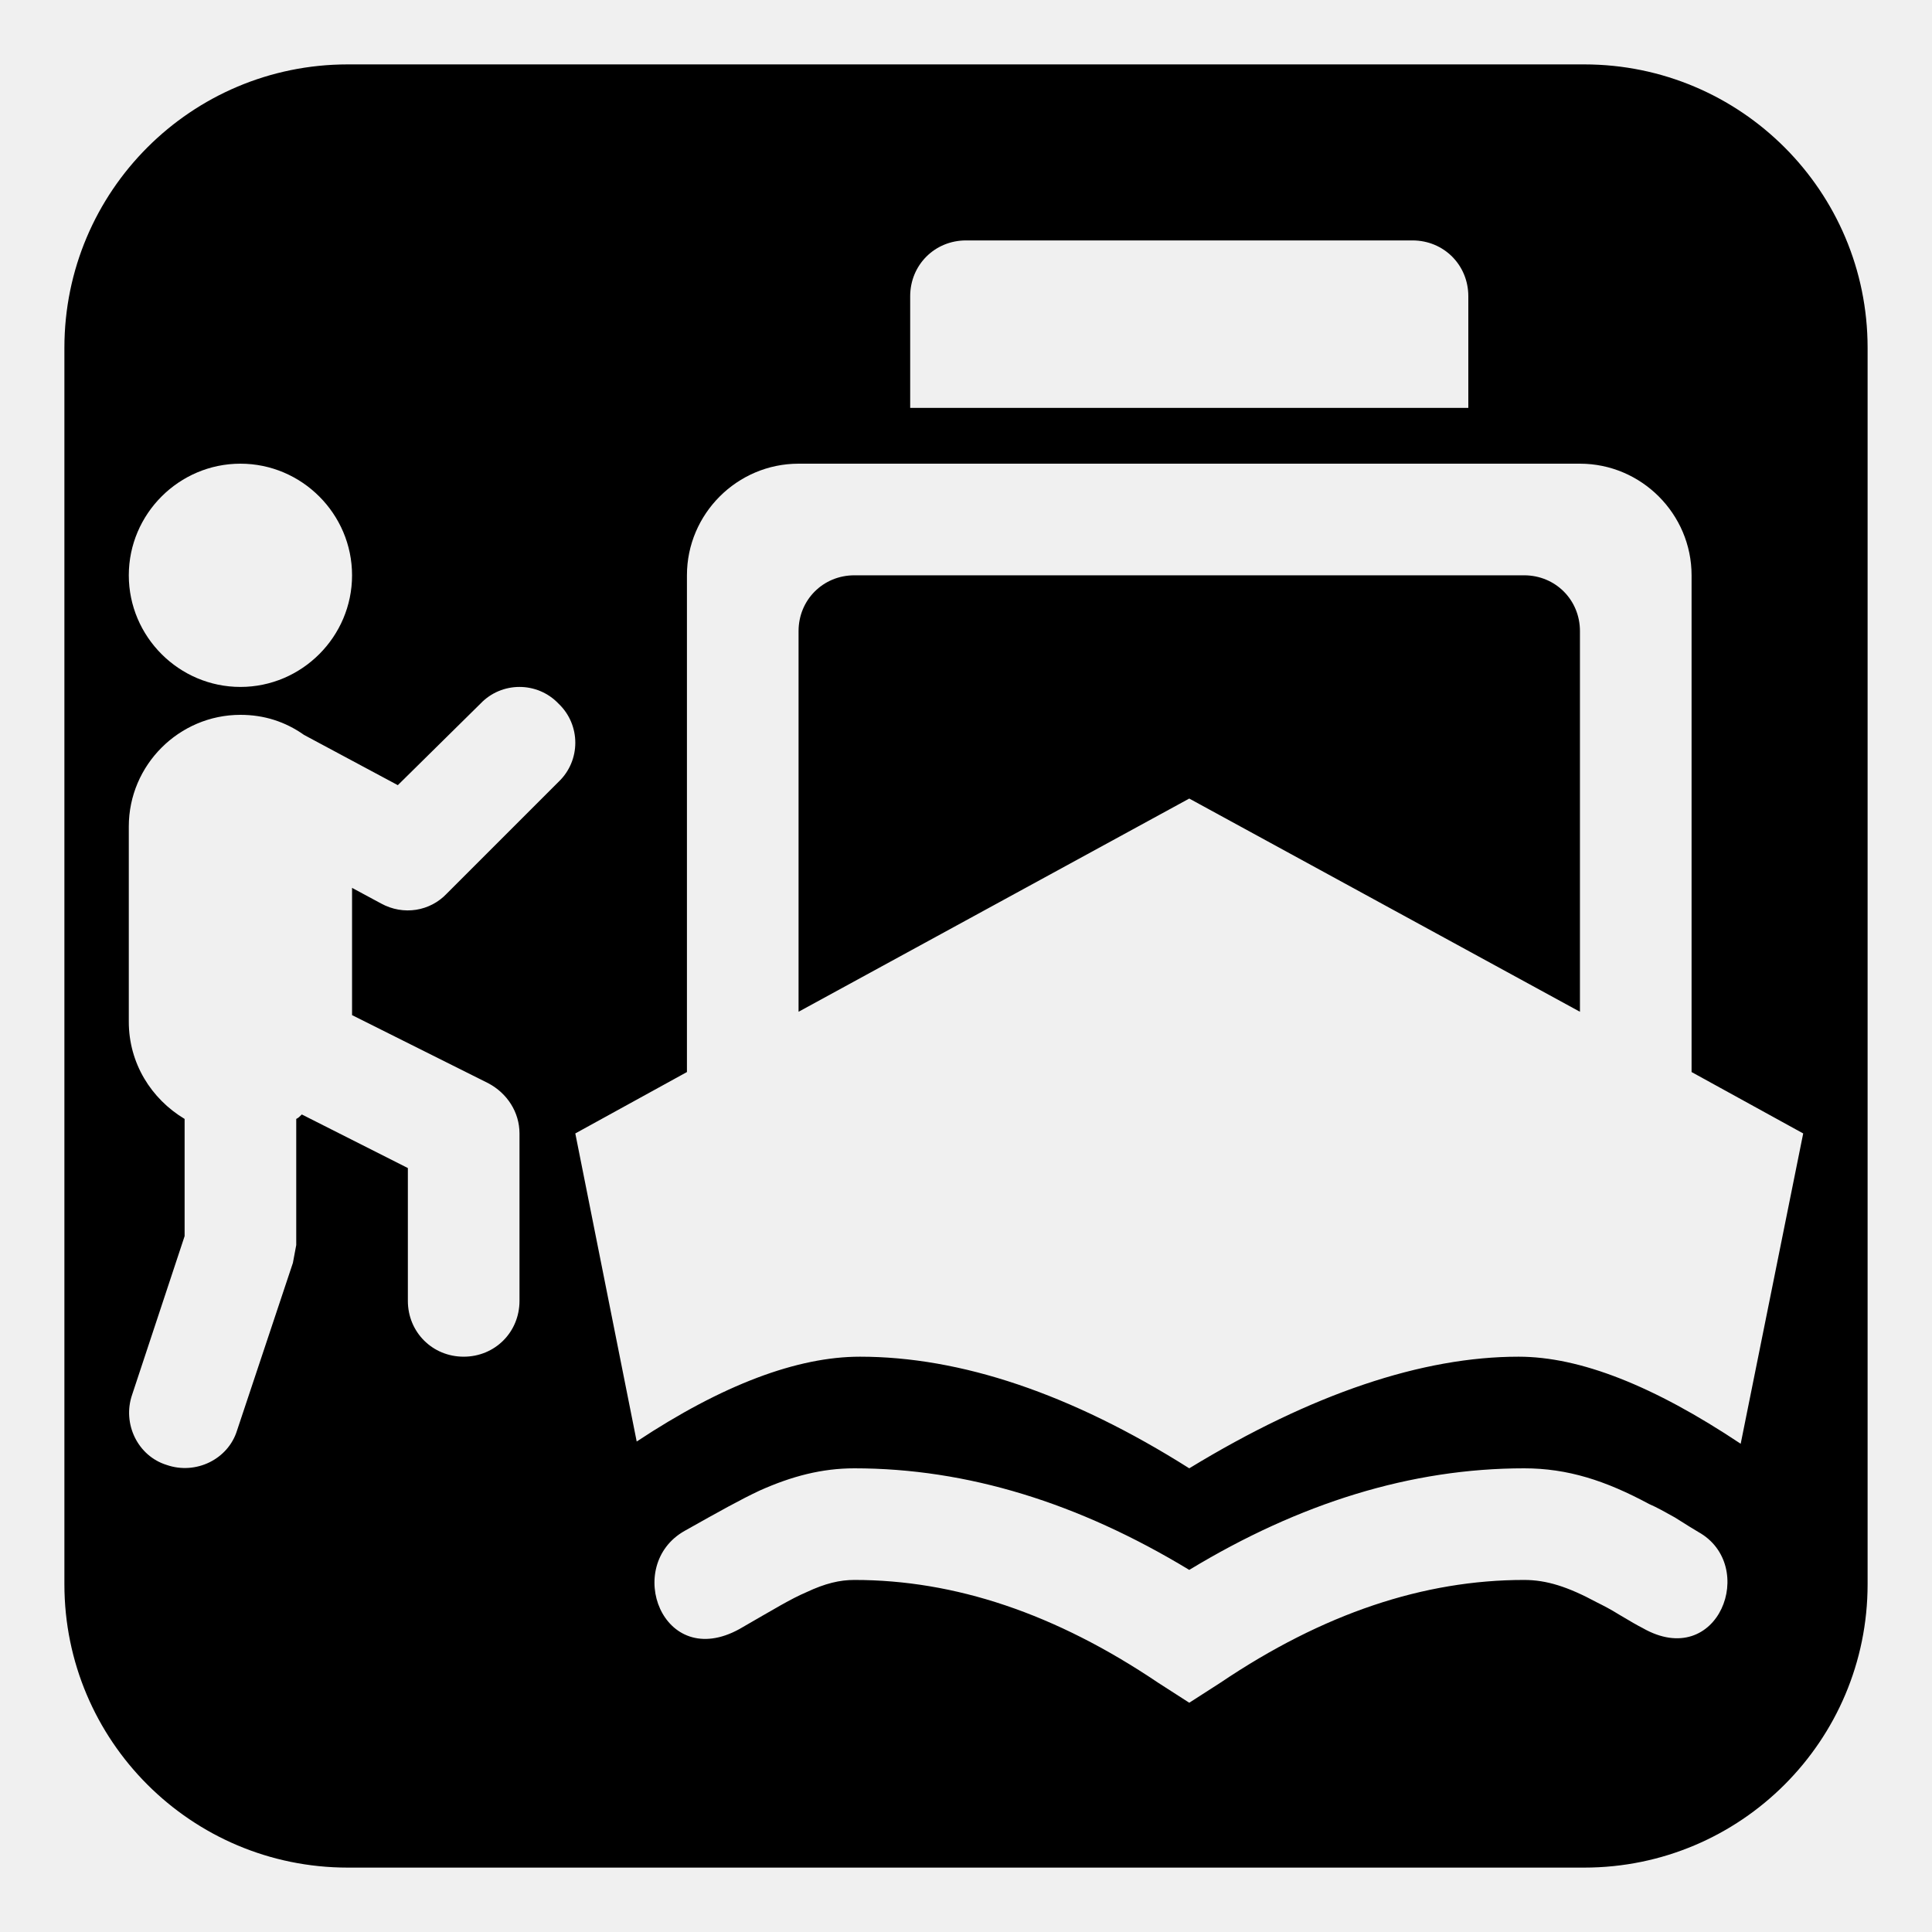
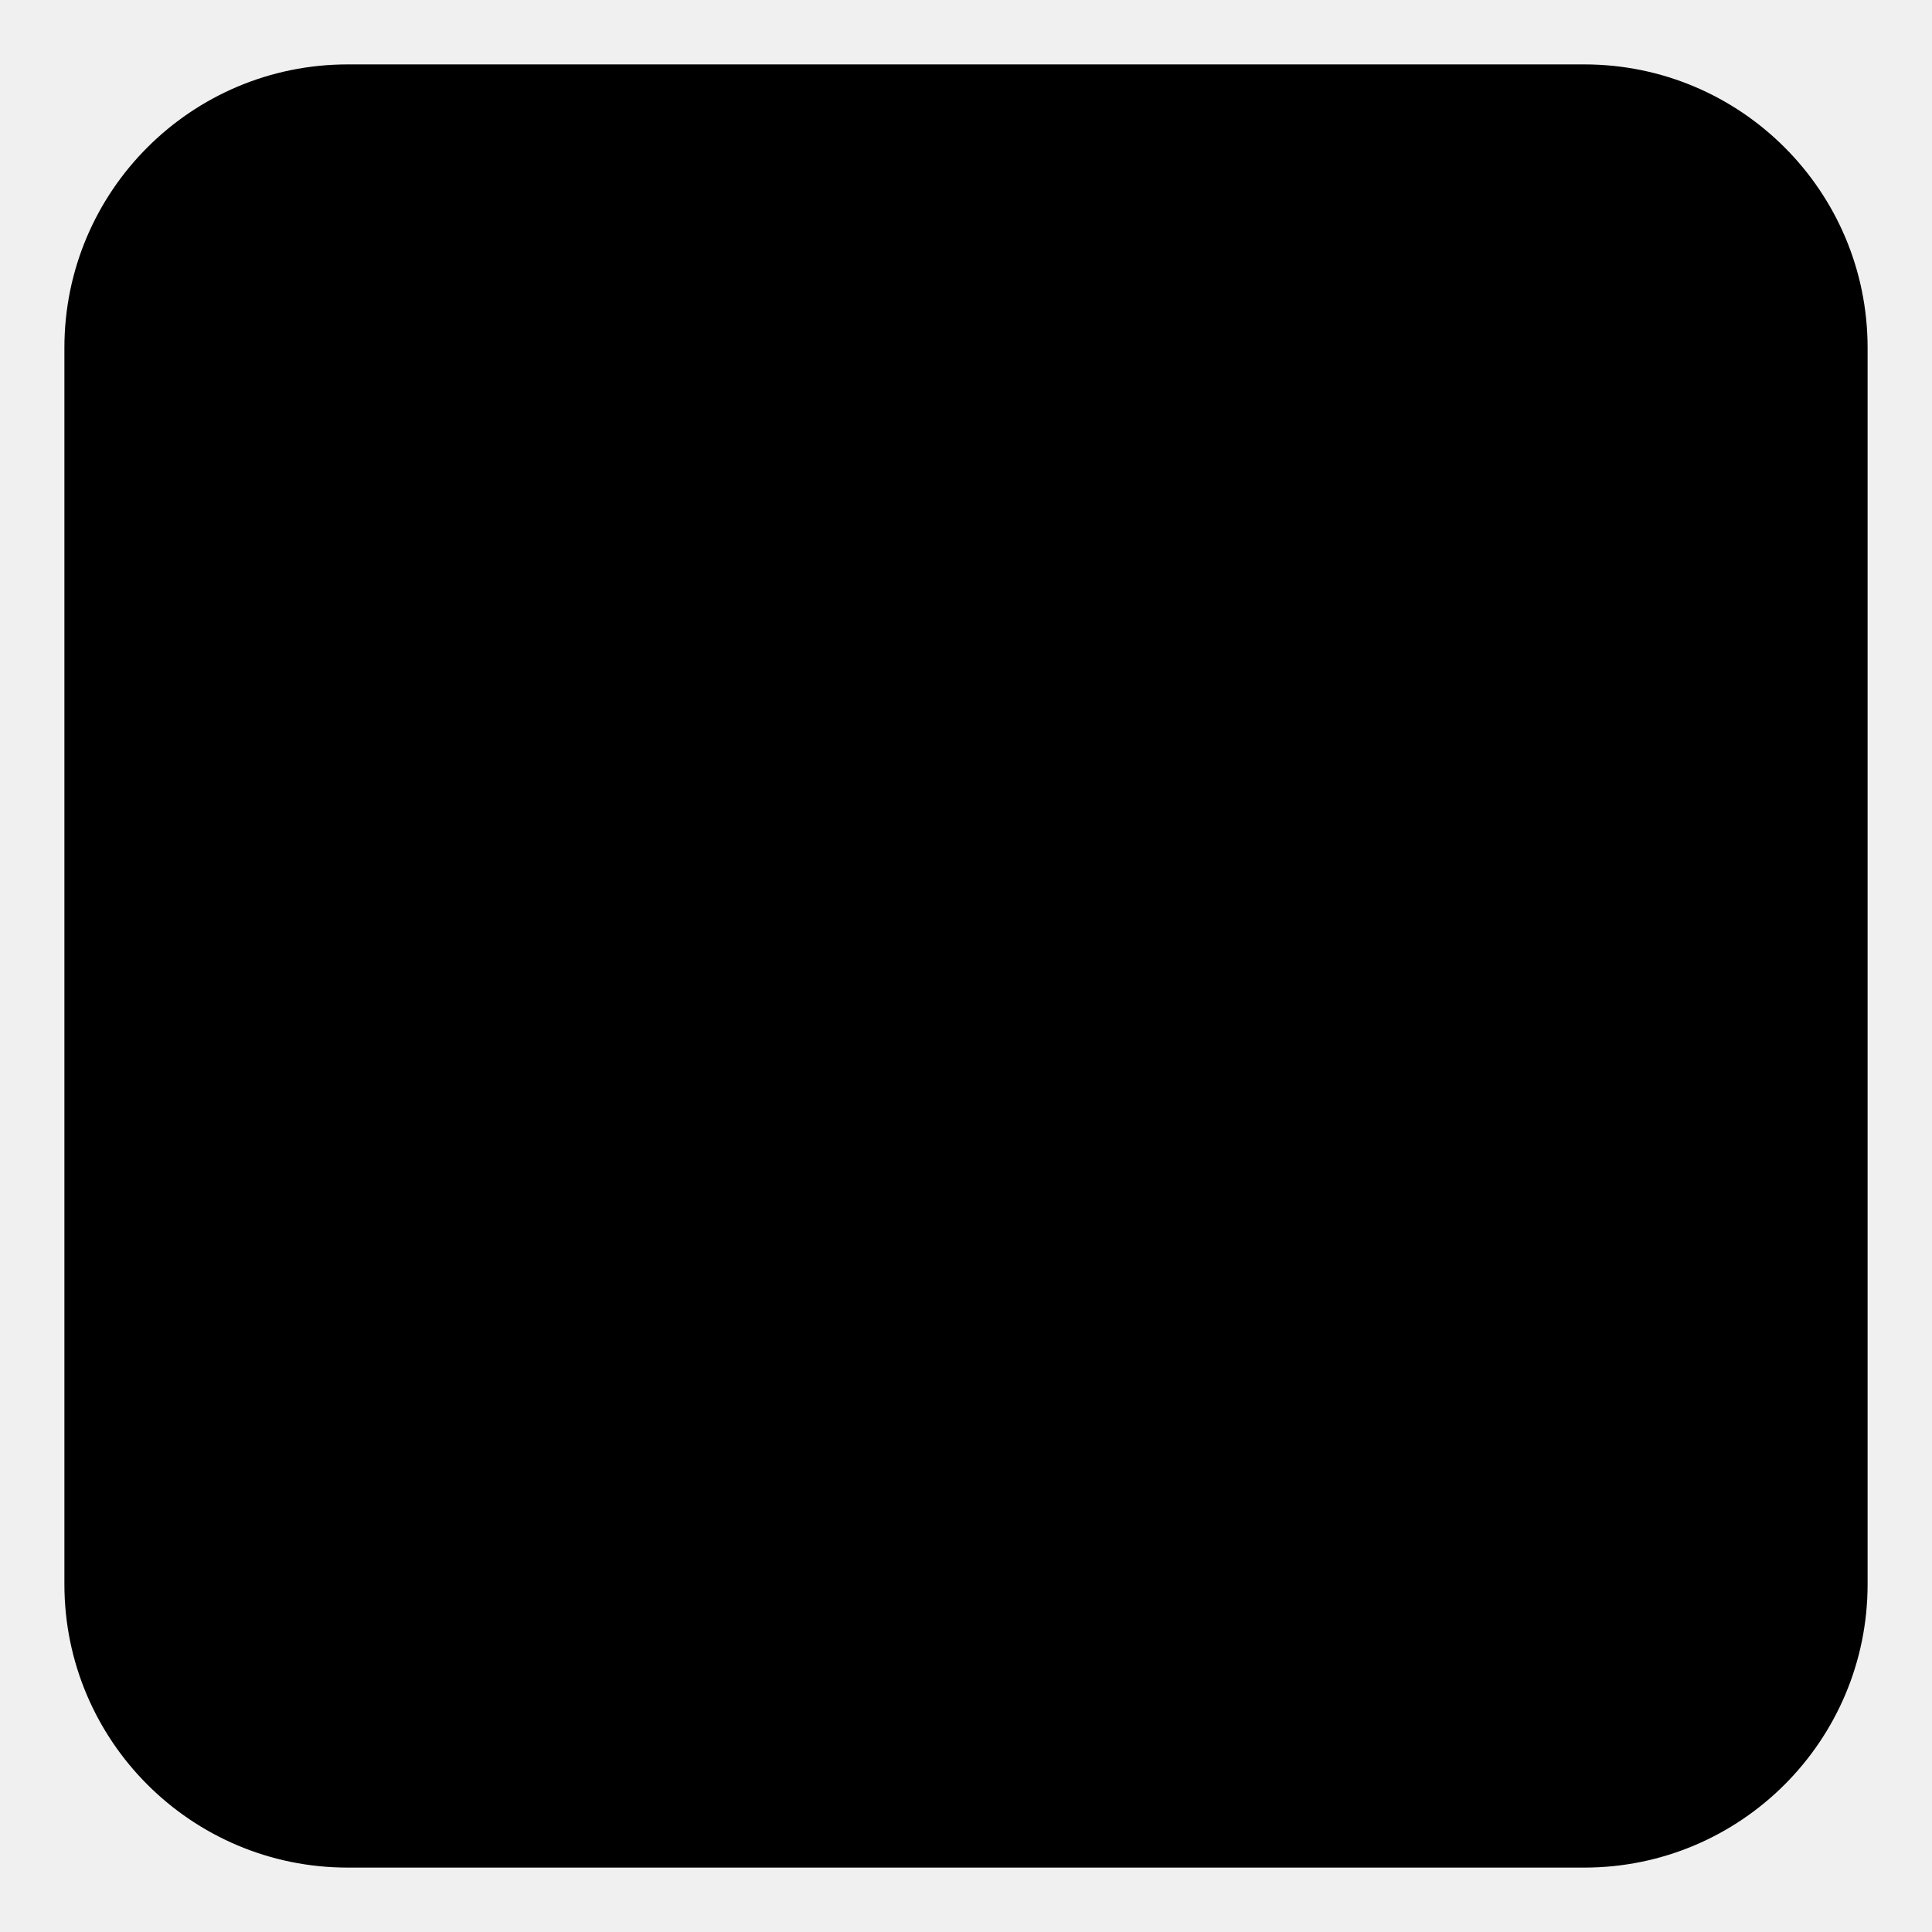
<svg xmlns="http://www.w3.org/2000/svg" version="1.1" id="board-ferry" width="18" height="18" viewBox="0 0 15 15">
-   <defs>
-     <mask id="ocha-board-ferry-cutout-mask" maskUnits="userSpaceOnUse" x="0" y="0" width="15" height="15">
-       <rect x="0" y="0" width="15" height="15" fill="#FFFFFF" />
-       <g fill="#000000">
-         <g transform="translate(7.5 7.5) scale(0.866667) translate(-7.5 -7.5)">
-           <path fill="#000000" d="M4.55 11.76L4 9L5 8.45L5 4C5 3.45 5.45 3 6 3L13 3C13.55 3 14 3.45 14 4L14 8.45L15 9L14.44 11.78C13.66 11.26 13 11 12.45 11C11.59 11 10.6 11.33 9.5 12C8.44 11.33 7.45 11 6.55 11C5.99 11 5.32 11.25 4.55 11.76ZM13 7.91L13 4.5C13 4.22 12.78 4 12.5 4L6.5 4C6.22 4 6 4.22 6 4.5L6 7.91L9.5 6L13 7.91ZM7.5 1L11.5 1C11.78 1 12 1.22 12 1.5L12 2.5L7 2.5L7 1.5C7 1.22 7.22 1 7.5 1ZM12.5 12C12.89 12 13.23 12.11 13.62 12.32C13.69 12.35 13.76 12.39 13.85 12.44C13.96 12.51 14.01 12.54 14.06 12.57C14.6 12.87 14.24 13.82 13.56 13.43C13.52 13.41 13.45 13.37 13.35 13.31C13.27 13.26 13.21 13.23 13.15 13.2C12.89 13.06 12.7 13 12.5 13C11.6 13 10.7 13.3 9.78 13.92L9.5 14.1L9.22 13.92C8.3 13.3 7.4 13 6.5 13C6.37 13 6.24 13.03 6.07 13.11C5.93 13.17 5.8 13.25 5.47 13.44C4.78 13.82 4.43 12.87 4.98 12.56C5.3 12.38 5.48 12.28 5.65 12.2C5.94 12.07 6.21 12 6.5 12C7.51 12 8.51 12.31 9.5 12.91C10.49 12.31 11.49 12 12.5 12ZM1.5 8.87L1.5 10L1.47 10.16L0.97 11.66C0.89 11.92 0.6 12.06 0.34 11.97C0.08 11.89 -0.06 11.6 0.03 11.34L0.5 9.92L0.5 8.87C0.2 8.69 0 8.37 0 8L0 6.25C0 5.7 0.45 5.25 1 5.25C1.21 5.25 1.4 5.31 1.57 5.43L2.41 5.88L3.15 5.15C3.34 4.95 3.66 4.95 3.85 5.15C4.05 5.34 4.05 5.66 3.85 5.85L2.85 6.85C2.7 7.01 2.46 7.05 2.26 6.94L2 6.8L2 7.94L3.22 8.55C3.39 8.64 3.5 8.81 3.5 9L3.5 10.5C3.5 10.78 3.28 11 3 11C2.72 11 2.5 10.78 2.5 10.5L2.5 9.31L1.55 8.83C1.53 8.85 1.52 8.86 1.5 8.87ZM1 5C0.45 5 0 4.55 0 4C0 3.45 0.45 3 1 3C1.55 3 2 3.45 2 4C2 4.55 1.55 5 1 5Z" />
-         </g>
-       </g>
-     </mask>
-   </defs>
-   <g mask="url(#ocha-board-ferry-cutout-mask)">
-     <rect x="0.5" y="0.5" width="14" height="14" rx="2.2" ry="2.2" fill="#000000" />
-     <rect x="2" y="2" width="11" height="11" rx="1.6" ry="1.6" fill="#000000" />
+   <rect x="0.5" y="0.5" width="14" height="14" rx="2.2" ry="2.2" fill="#000000" />
+   <rect x="2" y="2" width="11" height="11" rx="1.6" ry="1.6" fill="#000000" />
+   <g transform="translate(7.5 7.5) scale(0.866667) translate(-7.5 -7.5)">
  </g>
</svg>
